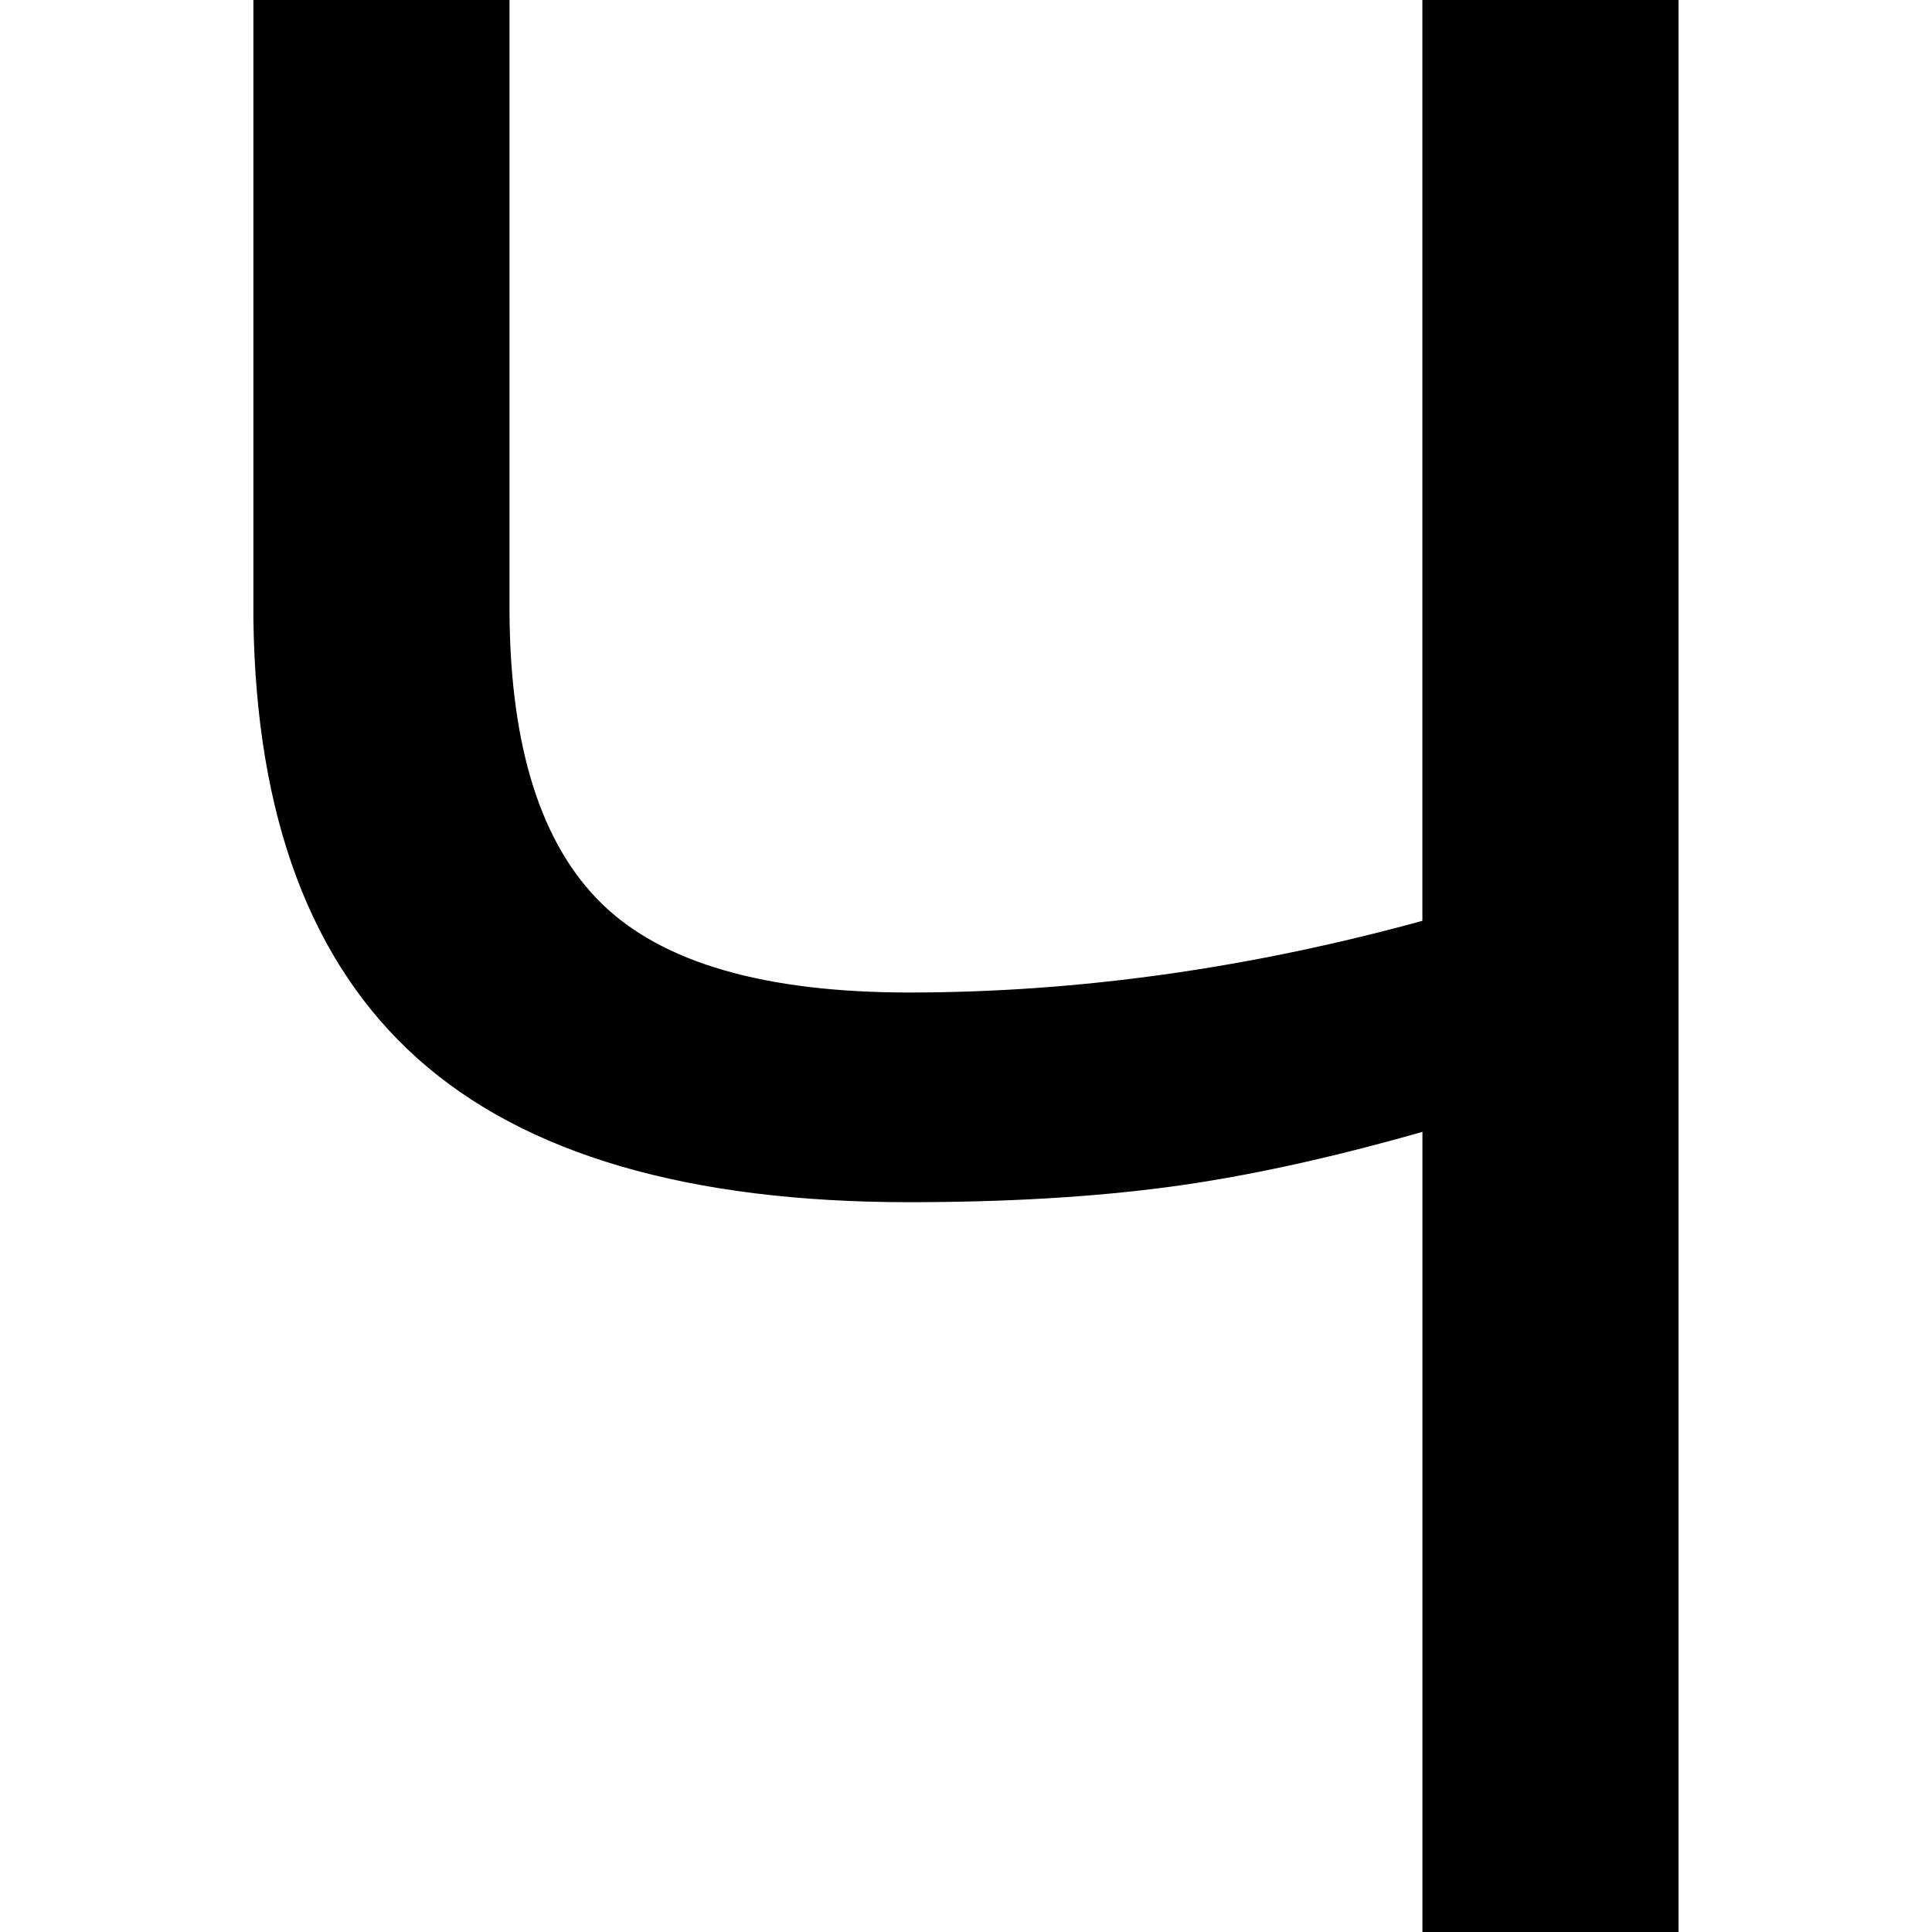
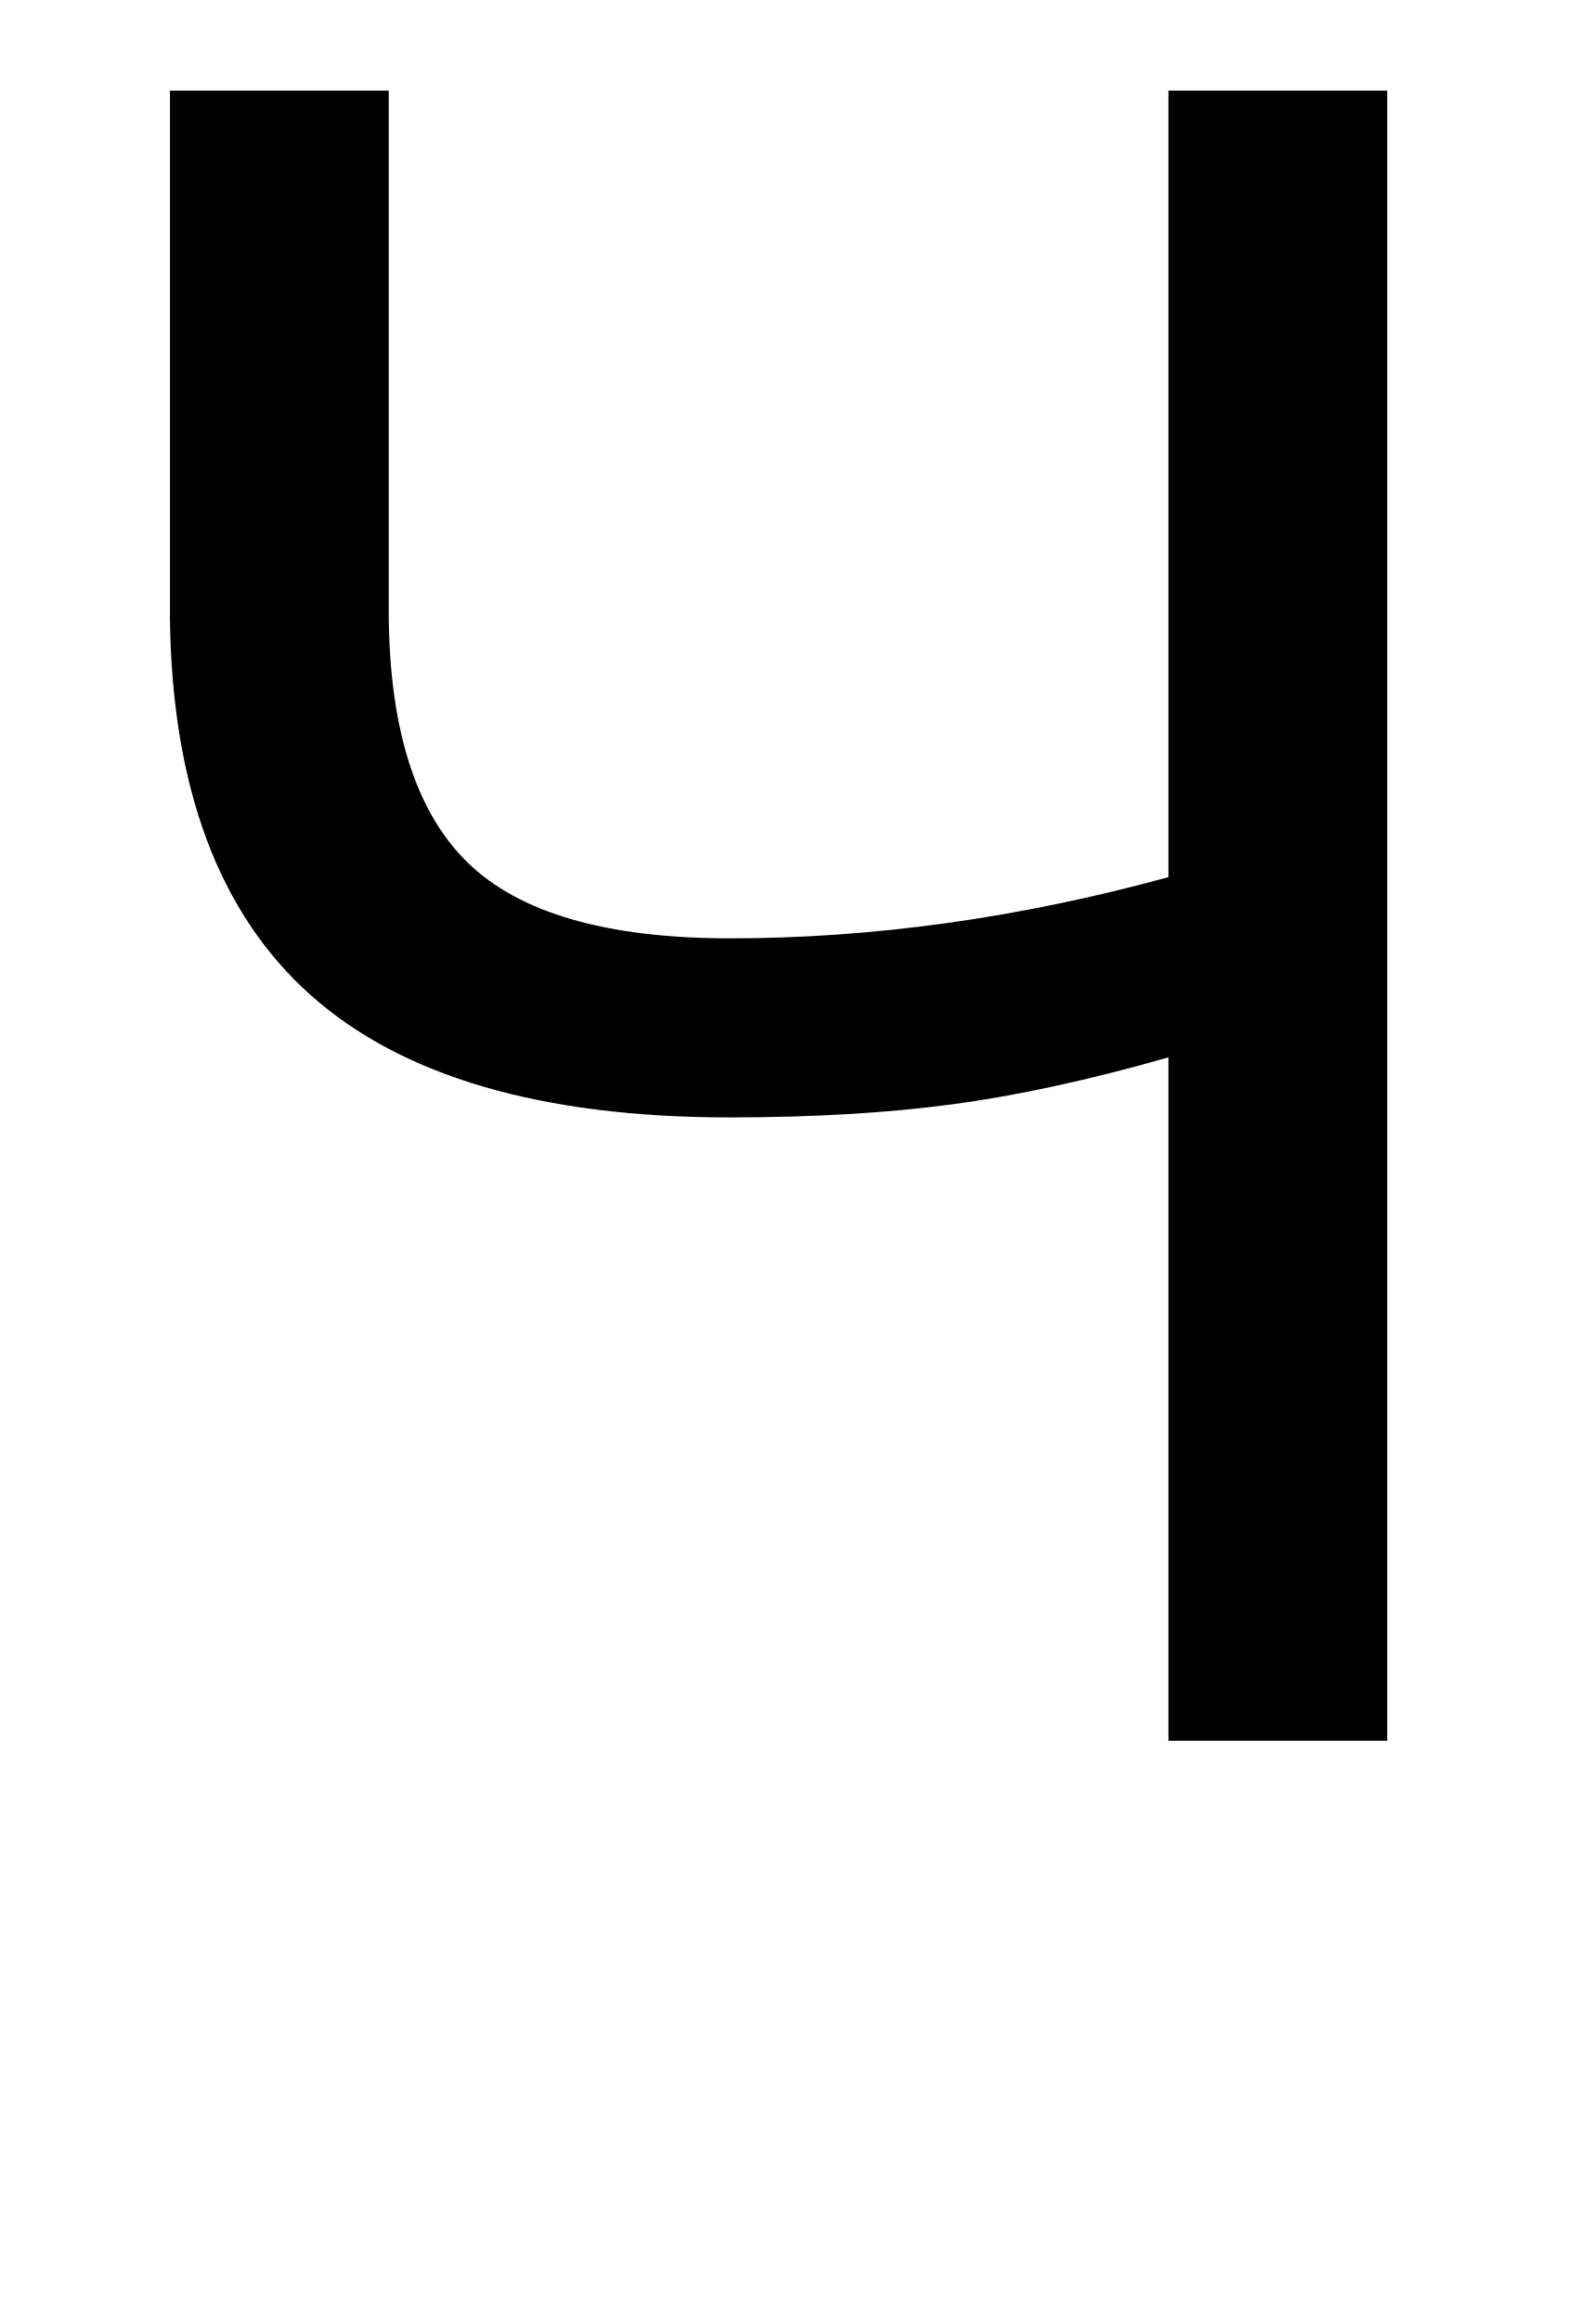
- <svg xmlns="http://www.w3.org/2000/svg" version="1.1" width="32" height="32" viewBox="0 0 32 32">
-   <path d="M27.802 0v32h-4.242v-13.253q-2.308 0.659-4.198 0.912t-4.308 0.253q-5.473 0-8.132-2.374t-2.725-7.275v-10.264h4.242v10.154q0.022 3.341 1.527 4.813t5.088 1.473q4.176 0 8.505-1.187v-15.253h4.242z" />
+ <svg xmlns="http://www.w3.org/2000/svg" version="1.1" width="22" height="32" viewBox="0 0 22 32">
+   <path d="M19.125 1.25v22.75h-3.016v-9.422q-1.641 0.469-2.984 0.648t-3.063 0.18q-3.891 0-5.781-1.688t-1.938-5.172v-7.297h3.016v7.219q0.016 2.375 1.086 3.422t3.617 1.047q2.969 0 6.047-0.844v-10.844h3.016z" />
</svg>
